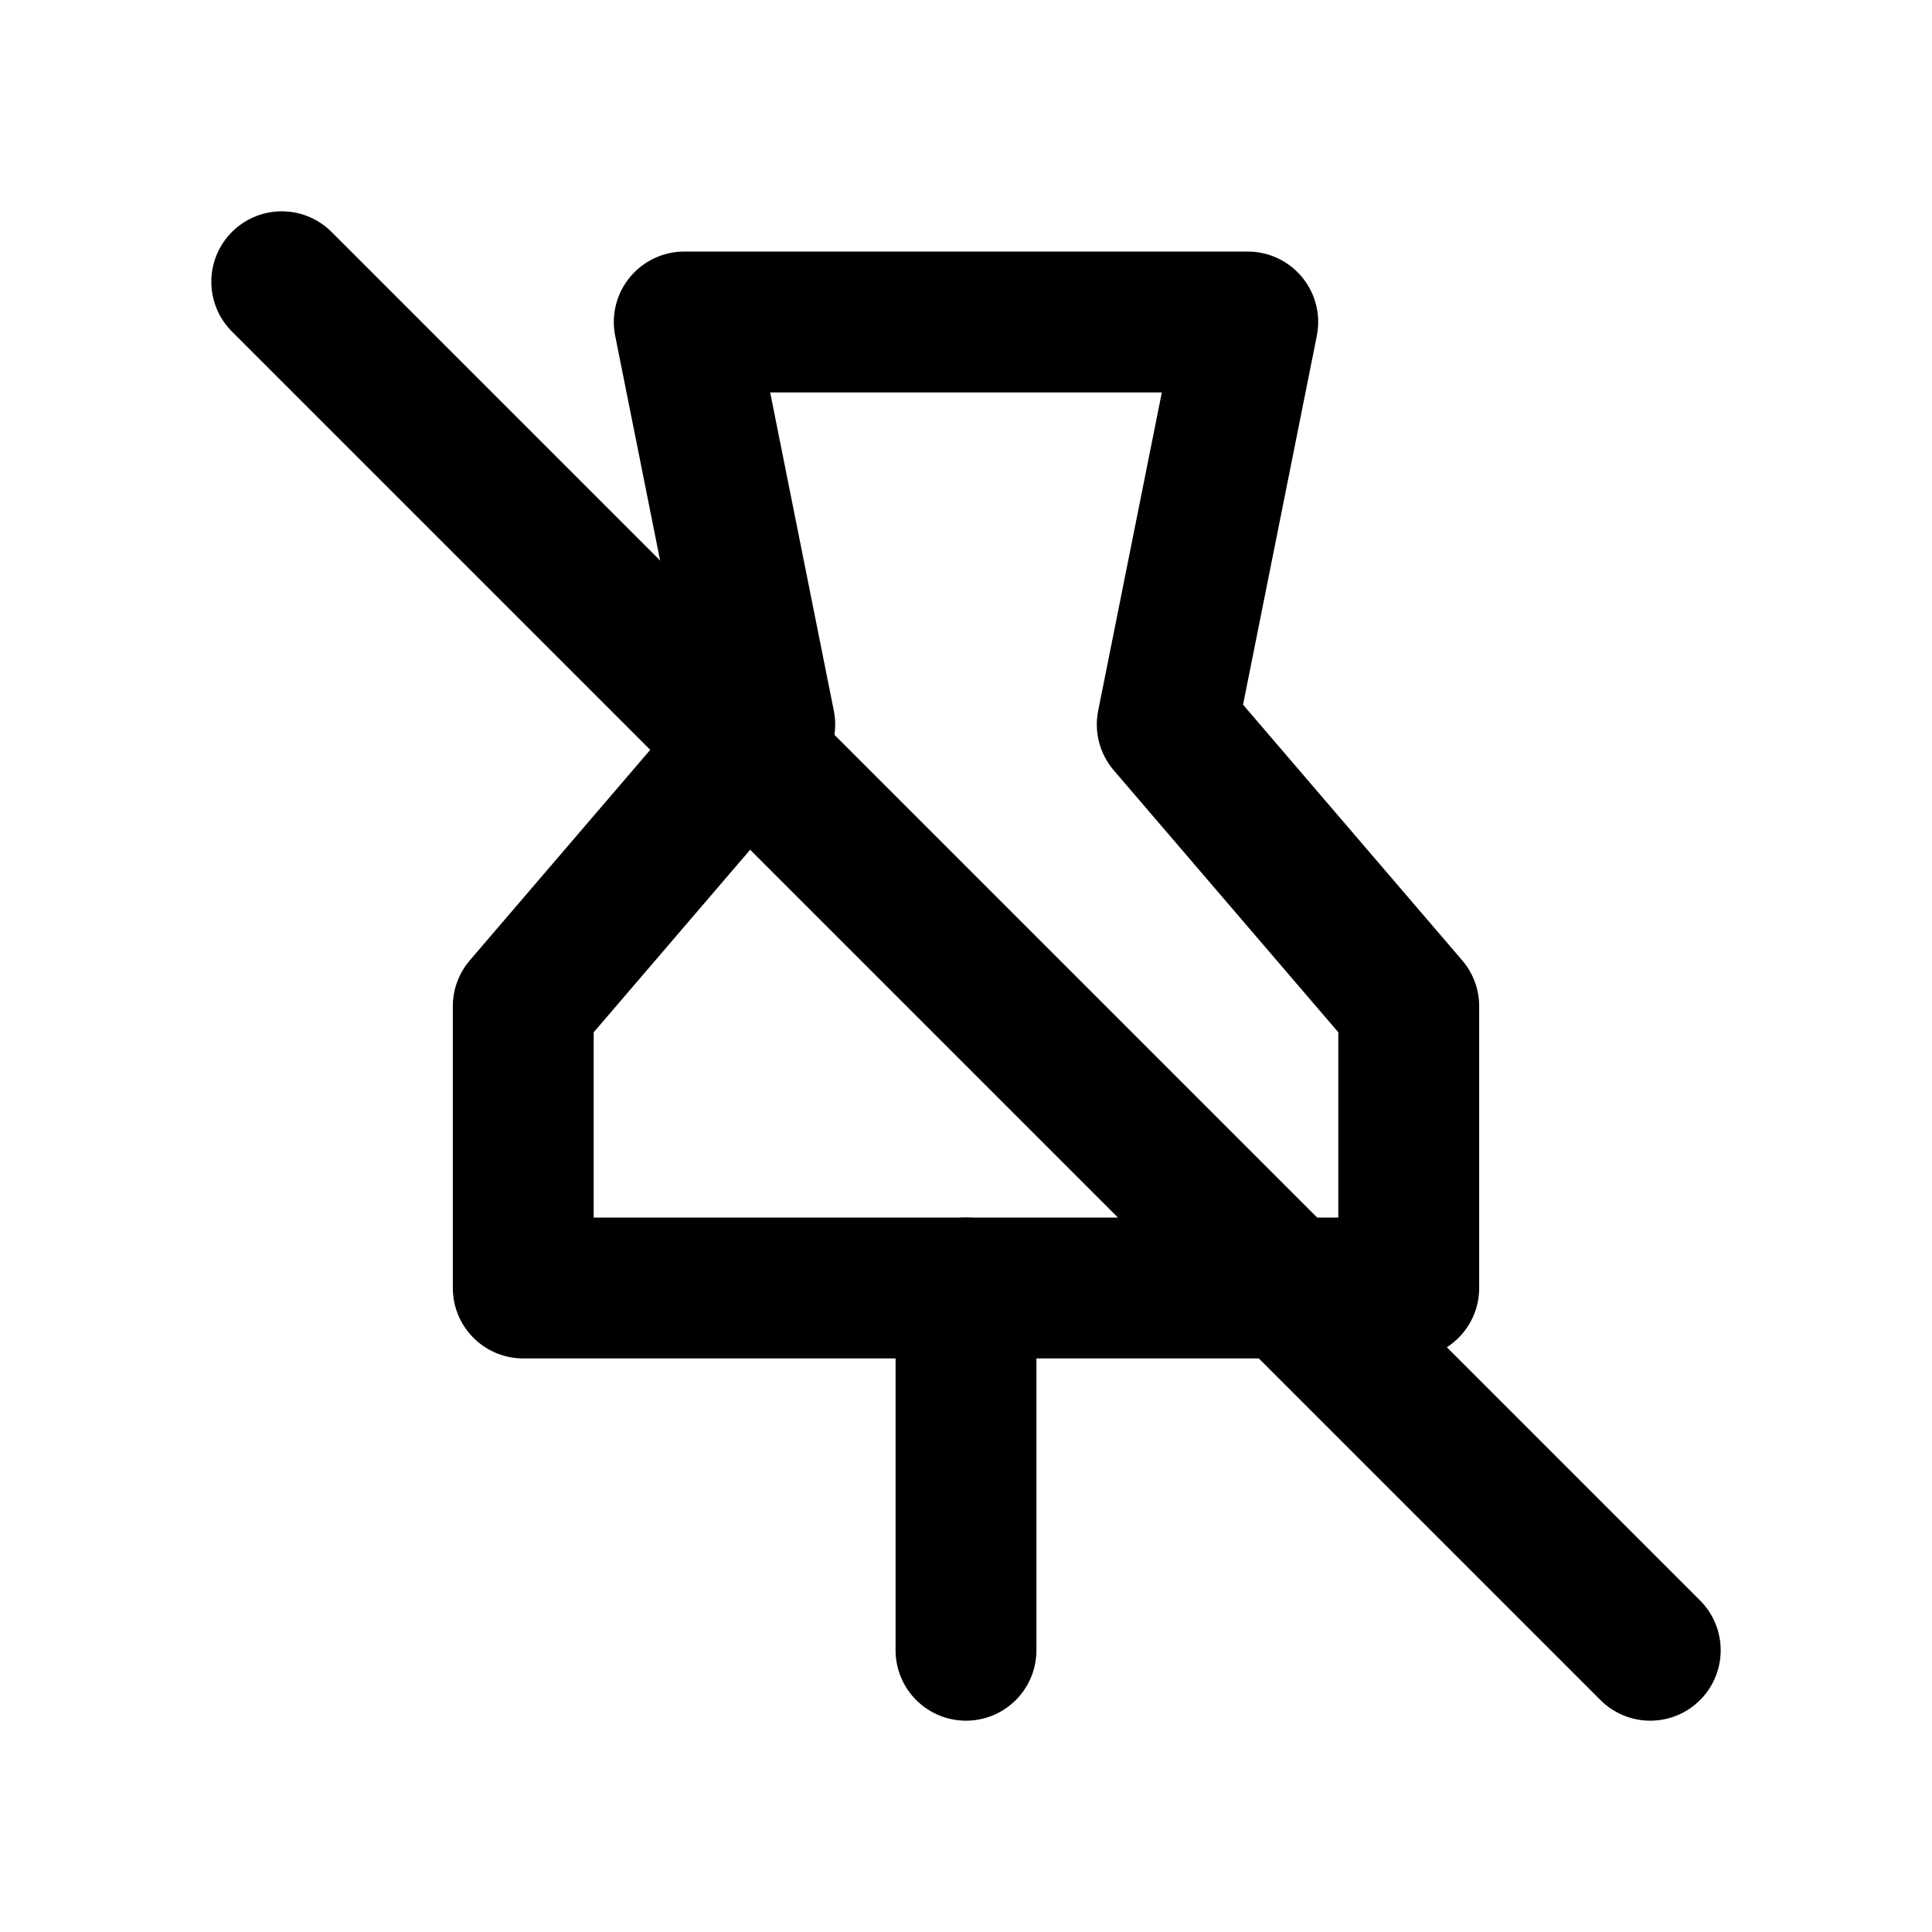
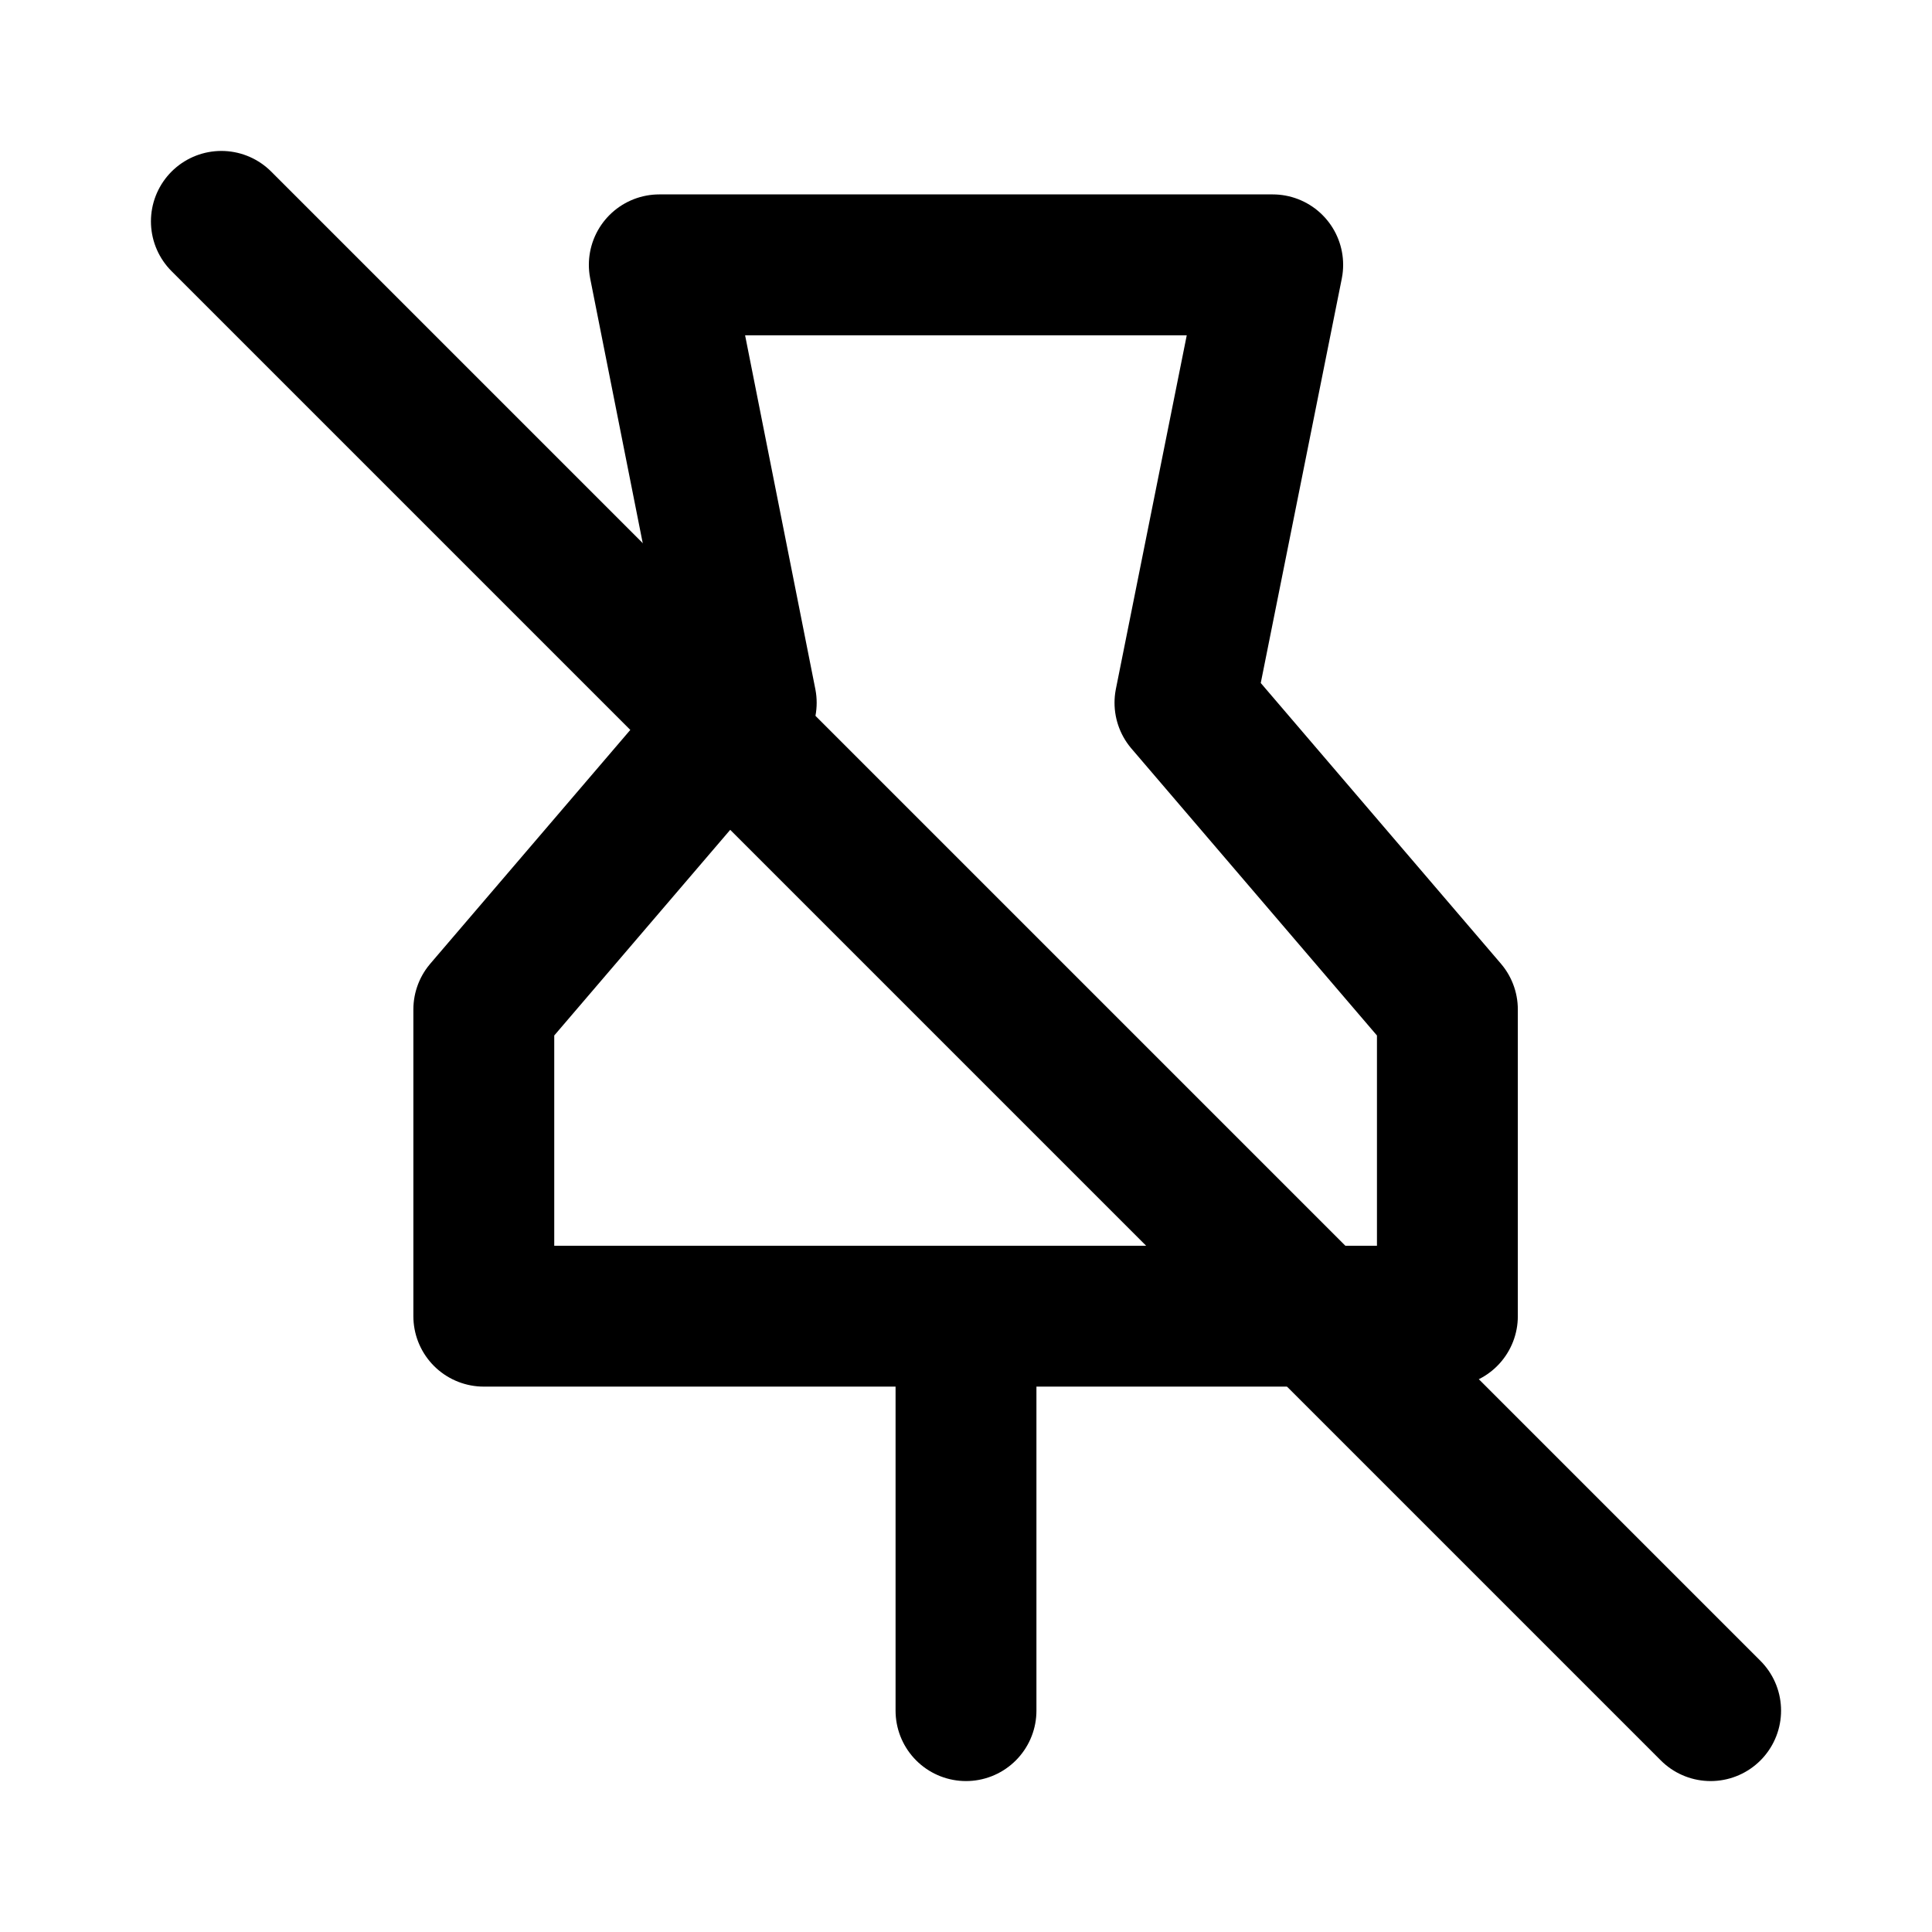
<svg xmlns="http://www.w3.org/2000/svg" width="24" height="24" viewBox="0 0 24 24" fill="none" stroke="currentColor" stroke-width="1.75" stroke-linecap="round" stroke-linejoin="round">
-   <path d="M12 16v4.5" />
-   <path d="M8.5 4h7l-1 5 3 3.5V16h-11v-3.5l3-3.5Z" />
-   <path d="M3.5 3.5l17 17" />
+   <path d="M12 16.35v4.9" />
+   <path d="M8.19 3.29h7.62l-1.09 5.44l3.26 3.81V16.35h-11.97v-3.81l3.26-3.81Z" />
+   <path d="M2.75 2.75l18.5 18.5" />
</svg>
